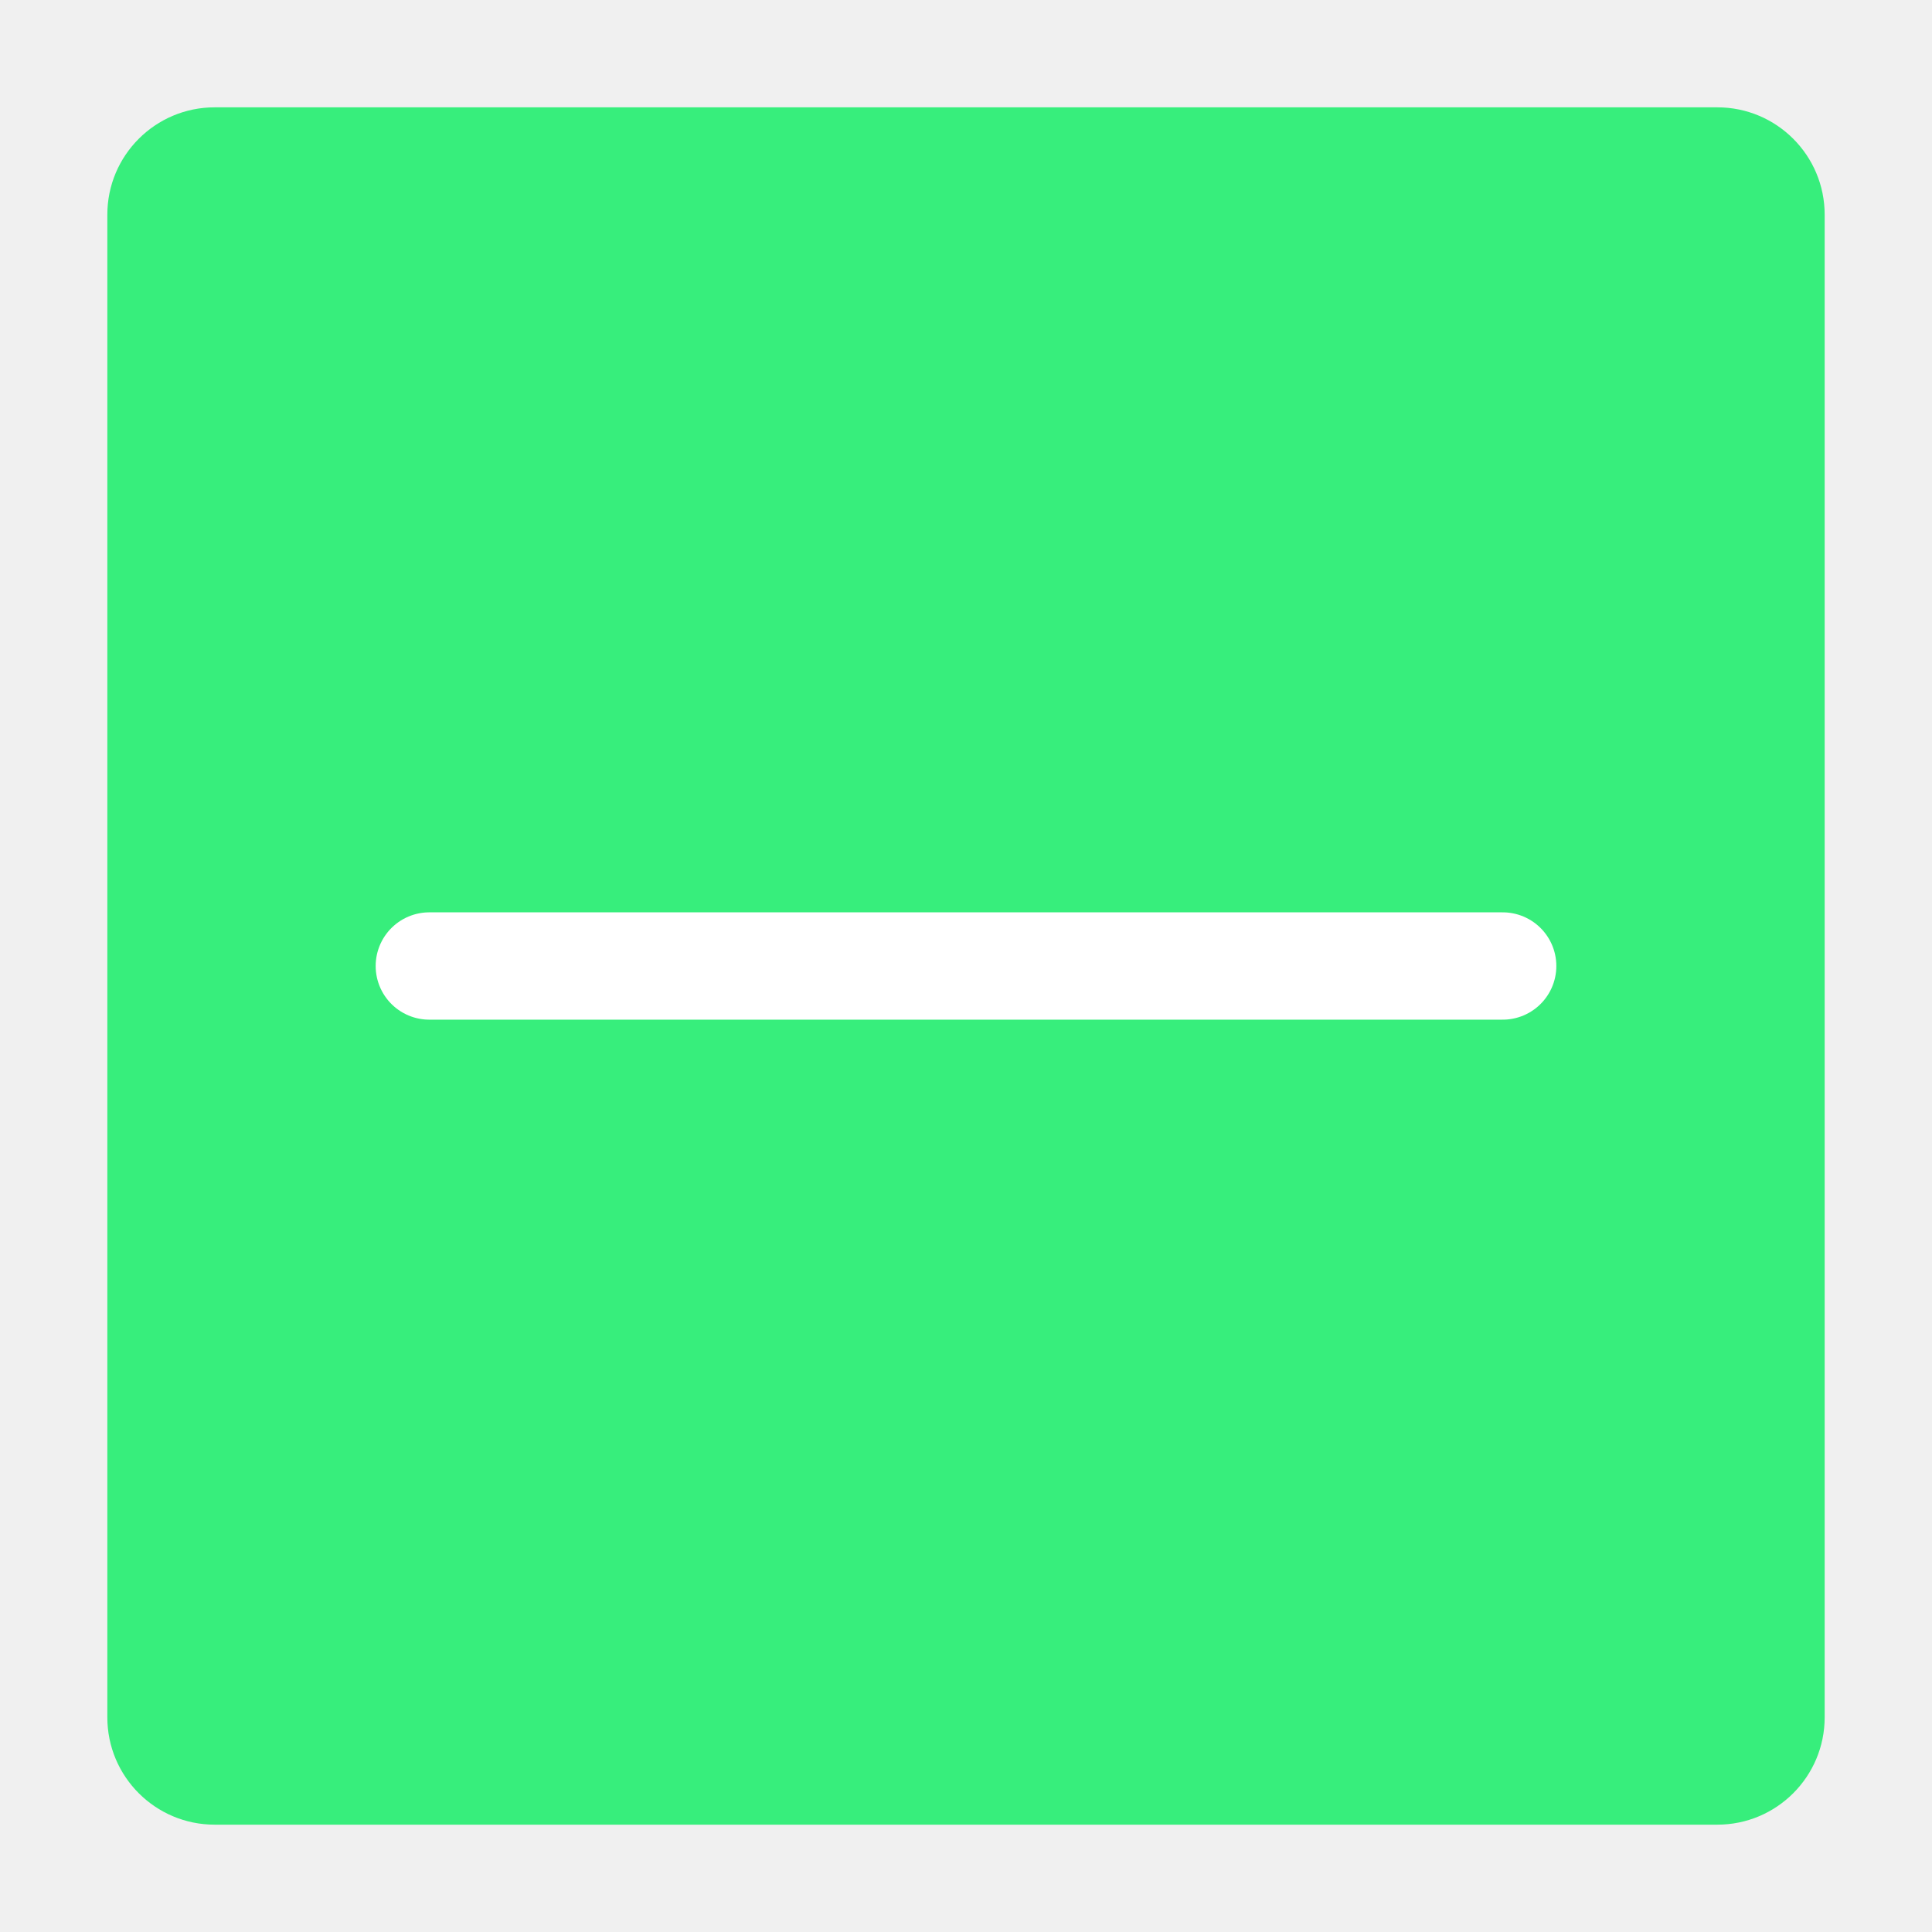
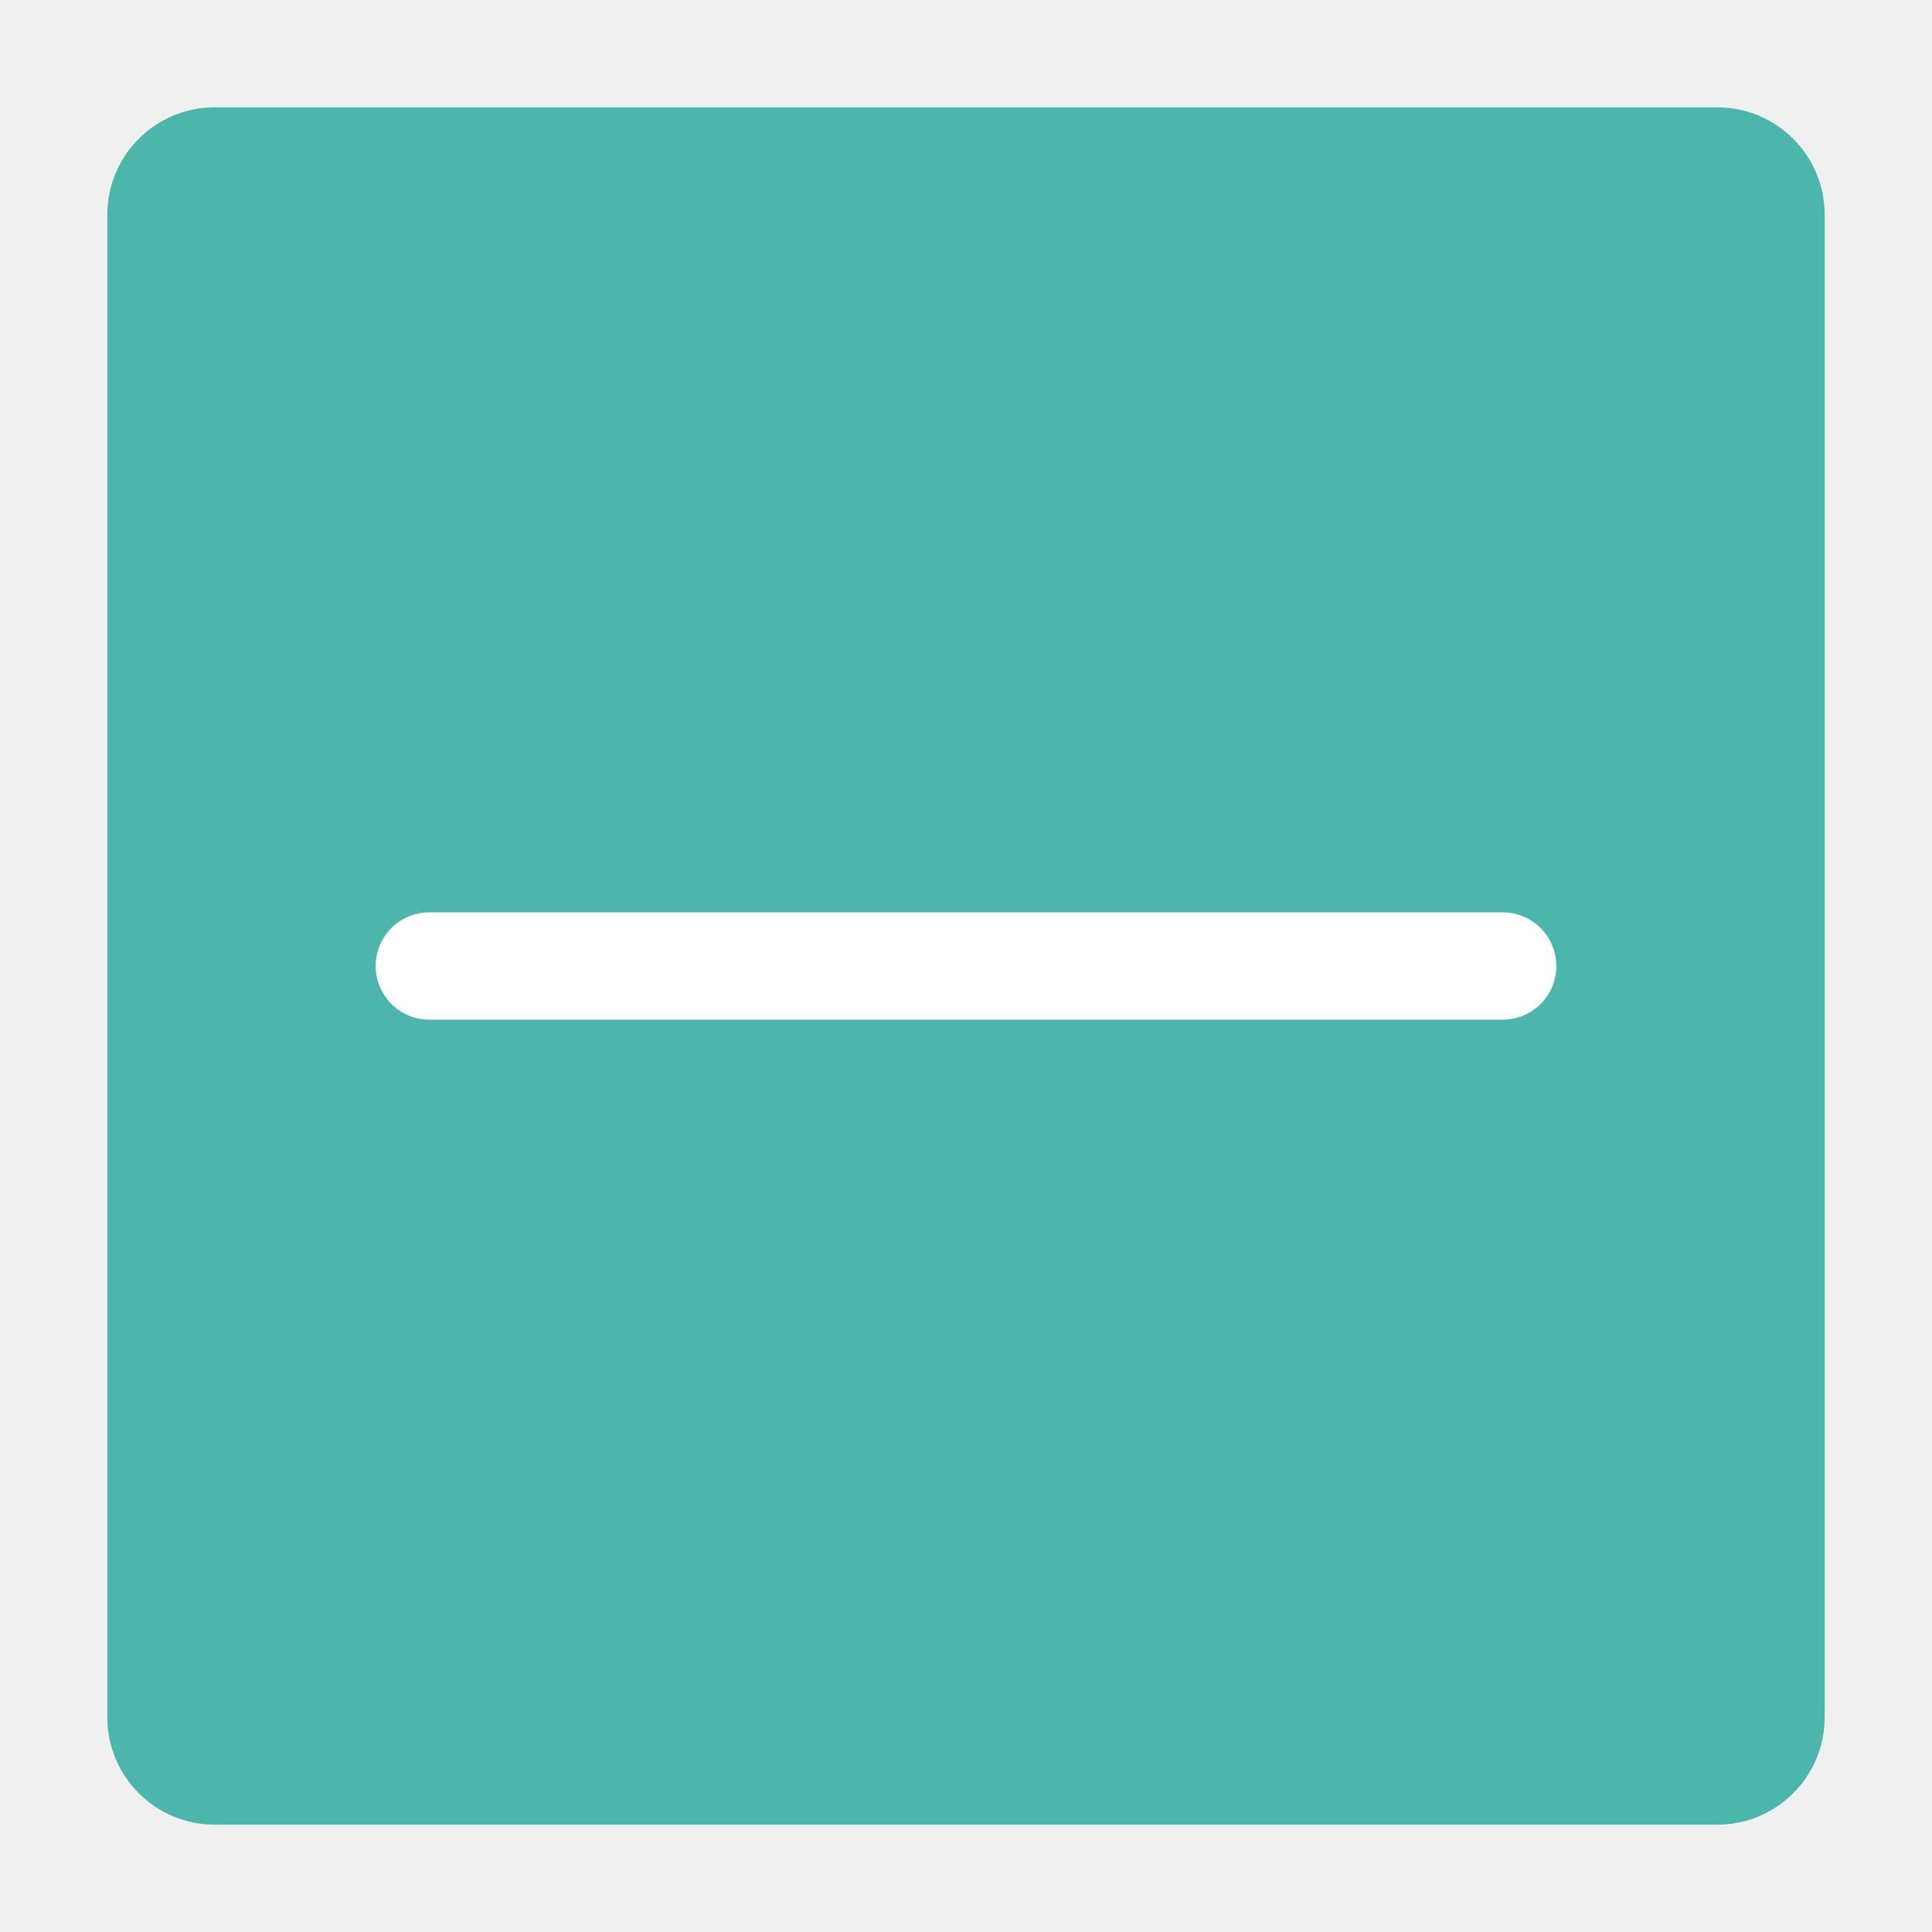
<svg xmlns="http://www.w3.org/2000/svg" width="18" height="18" viewBox="0 0 18 18" fill="none">
-   <rect x="1" y="1" width="16" height="16" rx="1" fill="#37EE7C" />
+   <rect x="1" y="1" width="16" height="16" rx="1" fill="#4db6ac" />
  <path d="M4 9L14 9" stroke="white" stroke-linecap="round" />
</svg>
